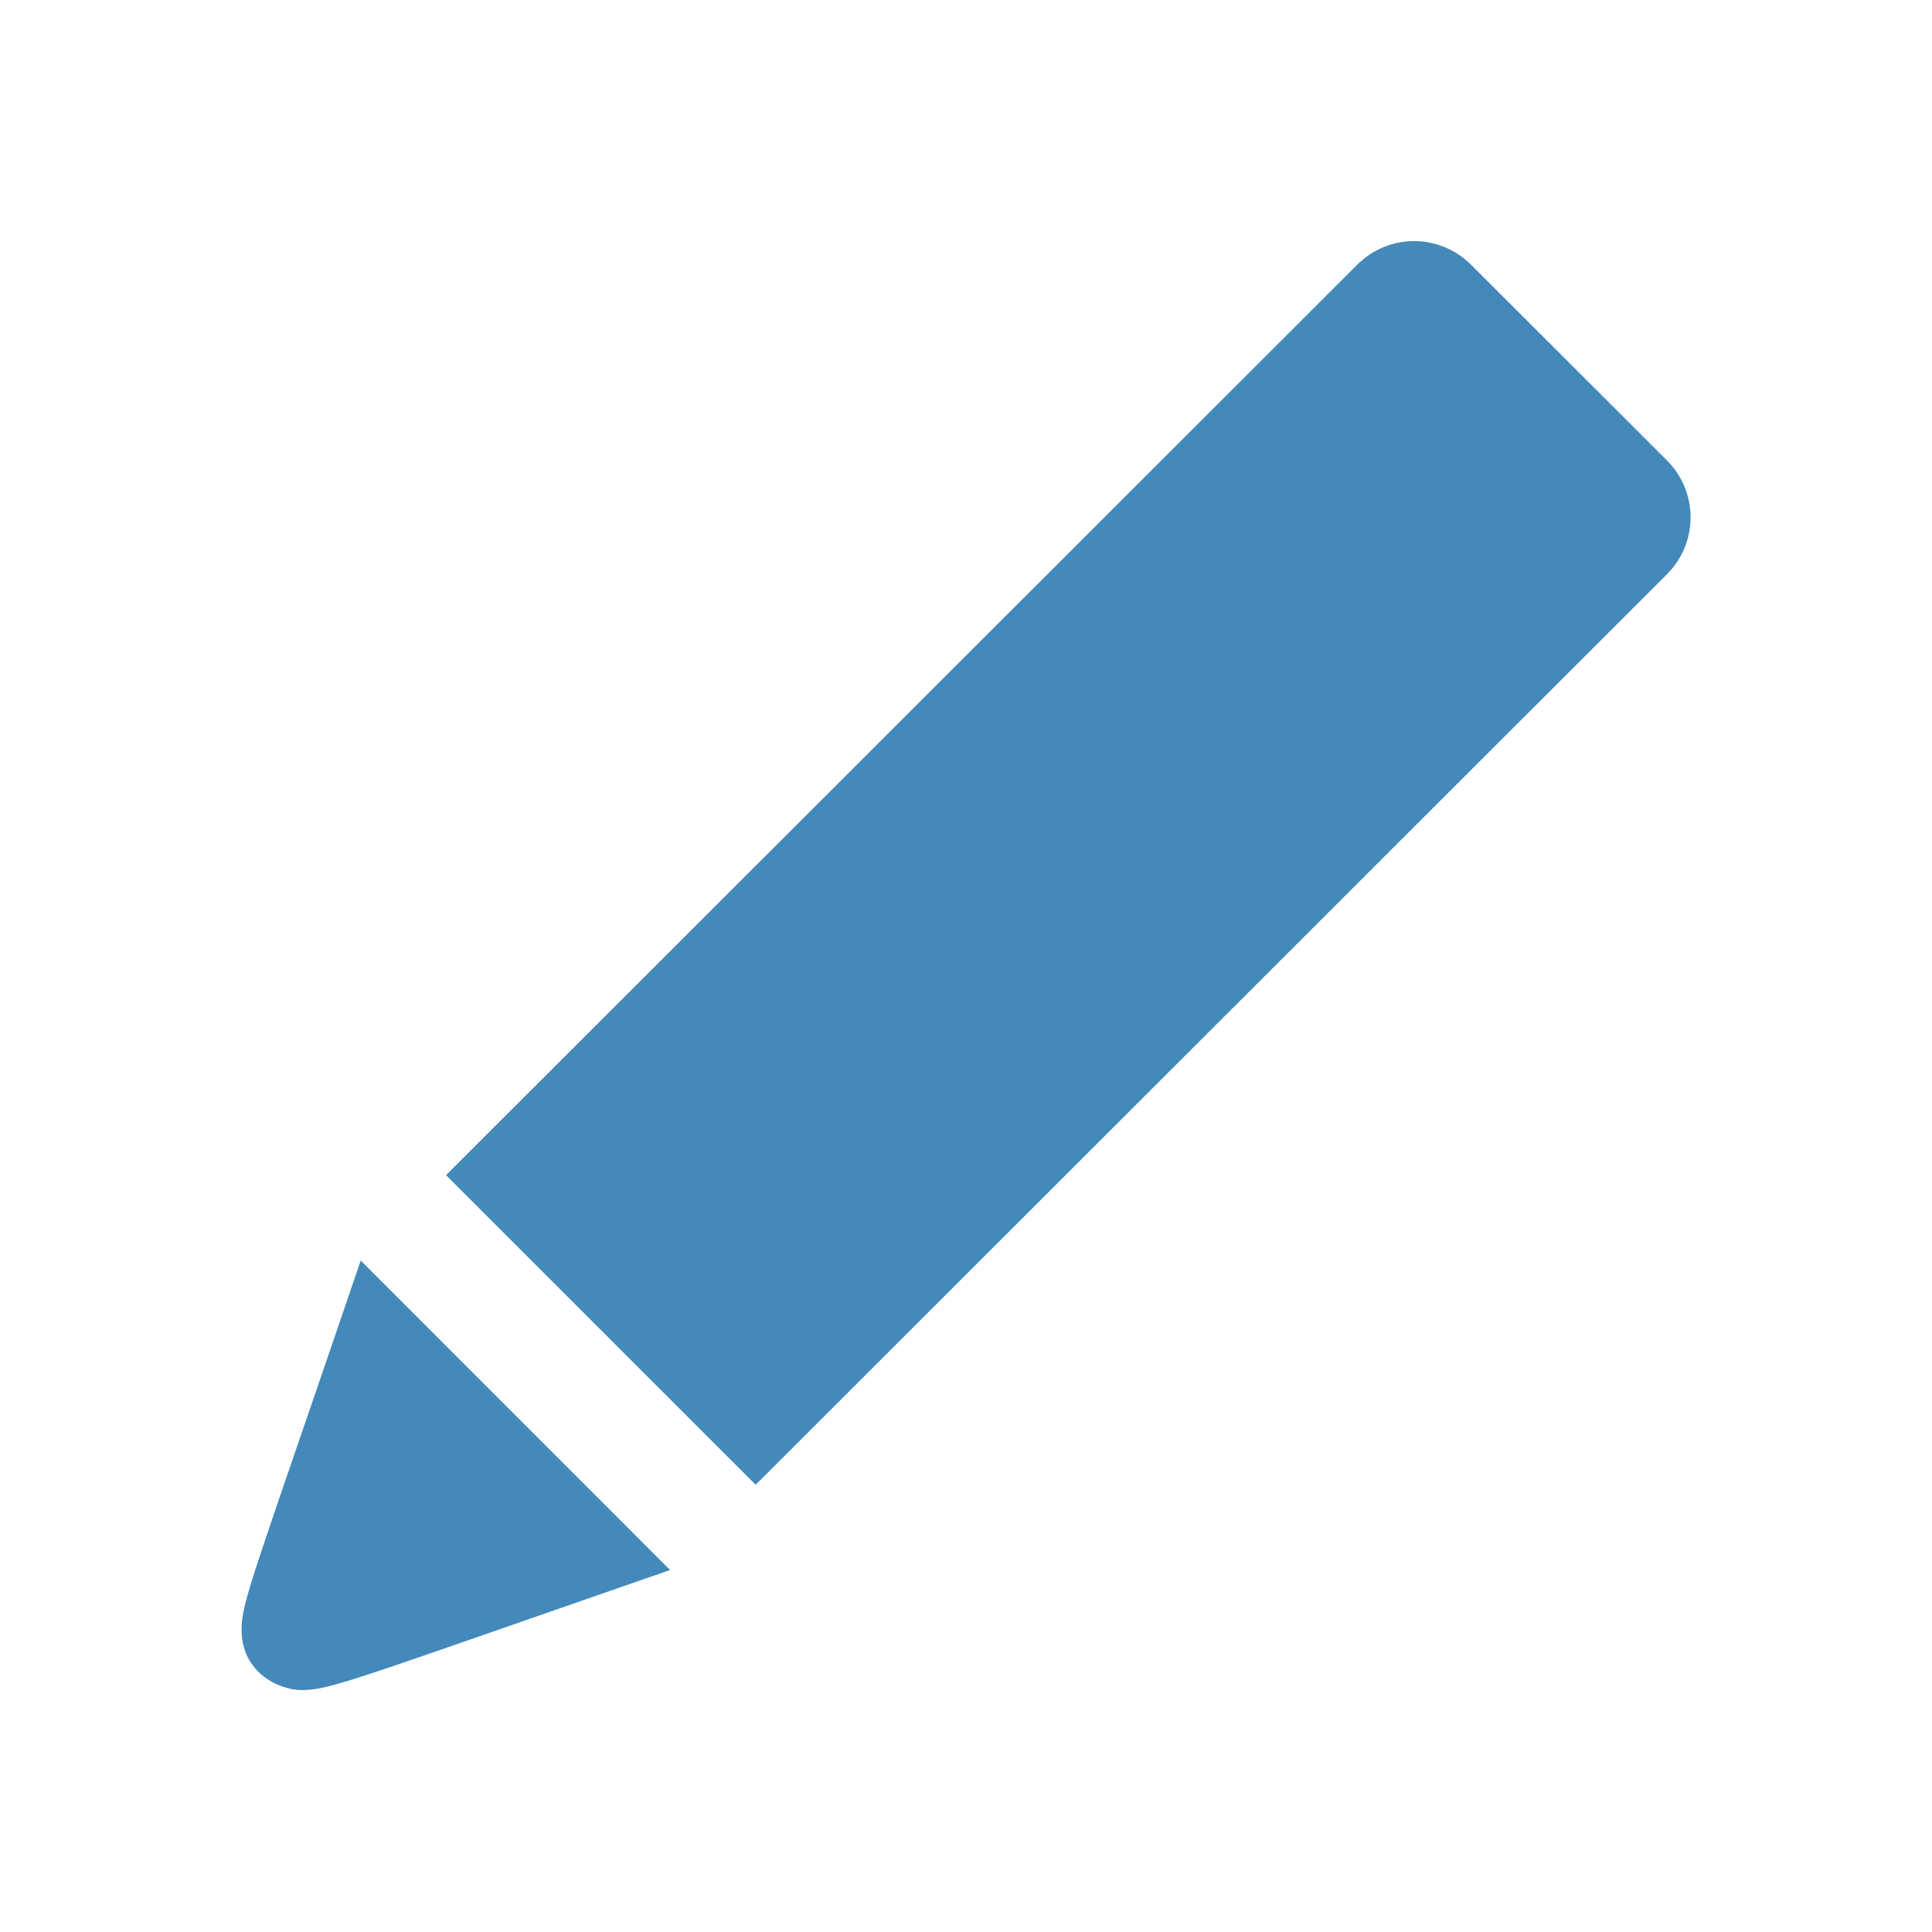
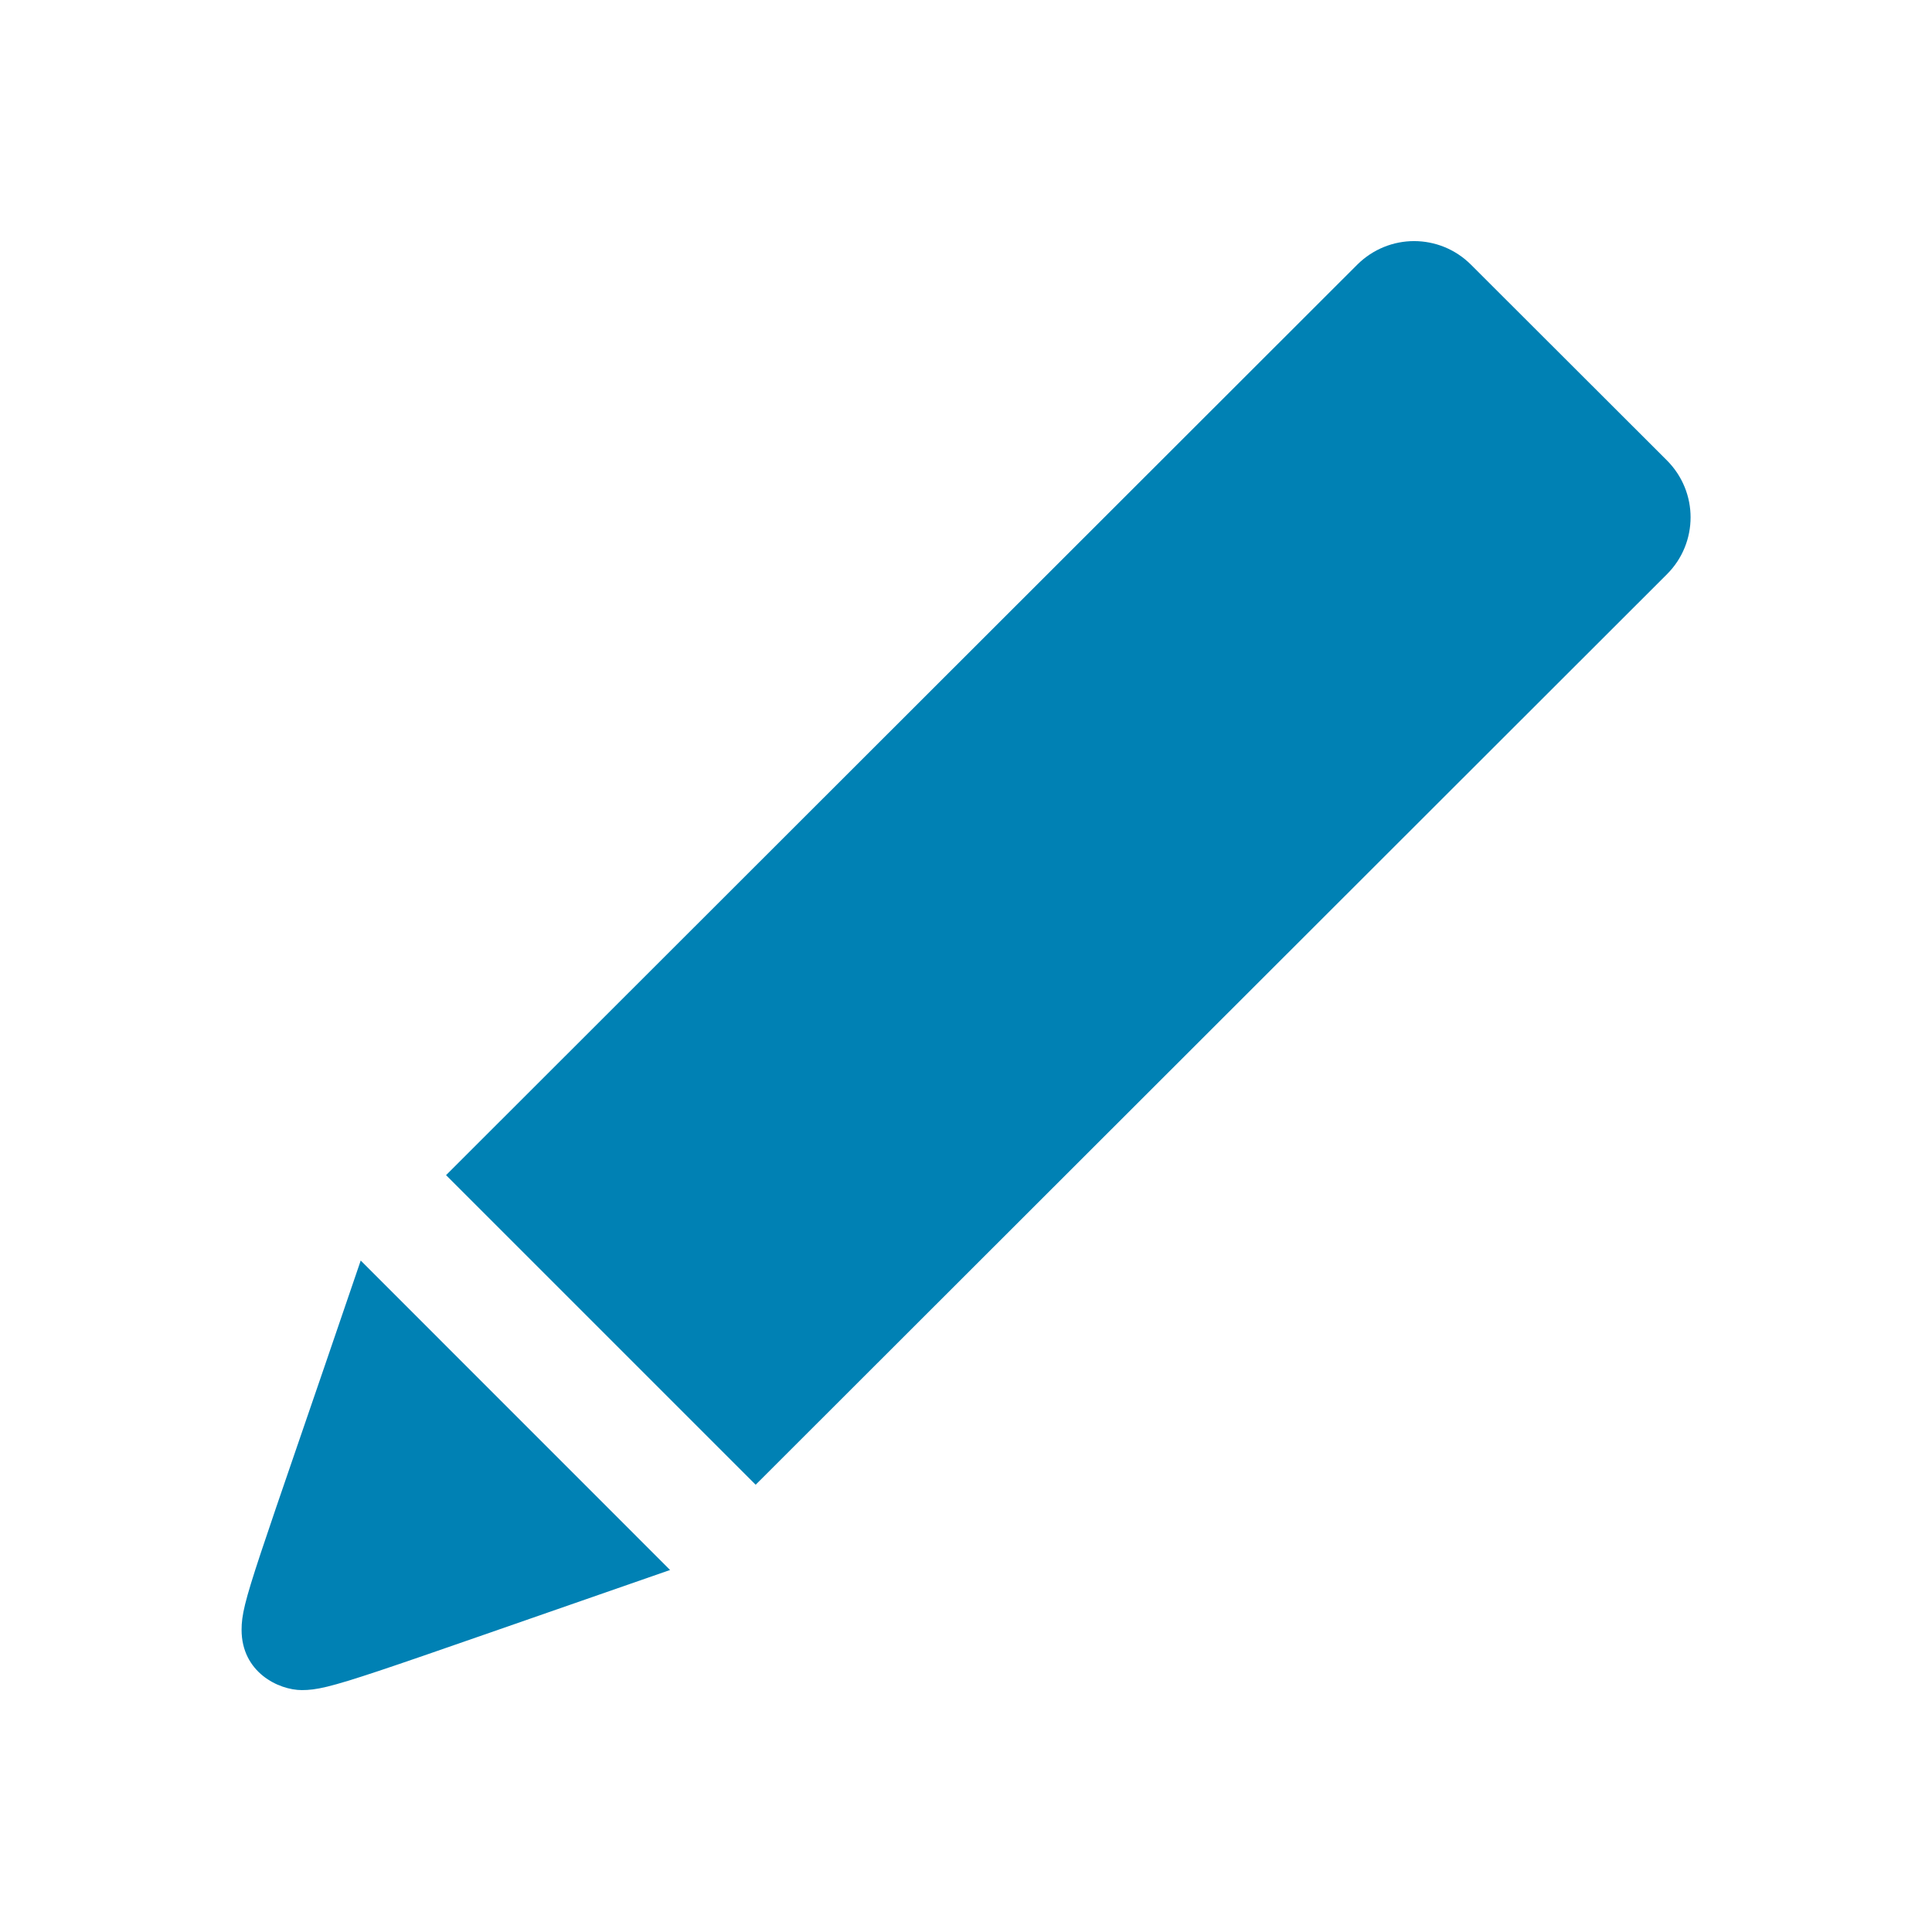
- <svg xmlns="http://www.w3.org/2000/svg" clip-rule="evenodd" fill-rule="evenodd" stroke-linejoin="round" stroke-miterlimit="2" viewBox="0 0 24 24" fill="#4389BA">
+ <svg xmlns="http://www.w3.org/2000/svg" clip-rule="evenodd" fill-rule="evenodd" stroke-linejoin="round" stroke-miterlimit="2" viewBox="0 0 24 24" fill="#0081B4">
  <path d="m4.481 15.659c-1.334 3.916-1.48 4.232-1.48 4.587 0 .528.46.749.749.749.352 0 .668-.137 4.574-1.492zm1.06-1.061 3.846 3.846 11.321-11.311c.195-.195.293-.45.293-.707 0-.255-.098-.51-.293-.706-.692-.691-1.742-1.74-2.435-2.432-.195-.195-.451-.293-.707-.293-.254 0-.51.098-.706.293z" fill-rule="nonzero" />
</svg>
